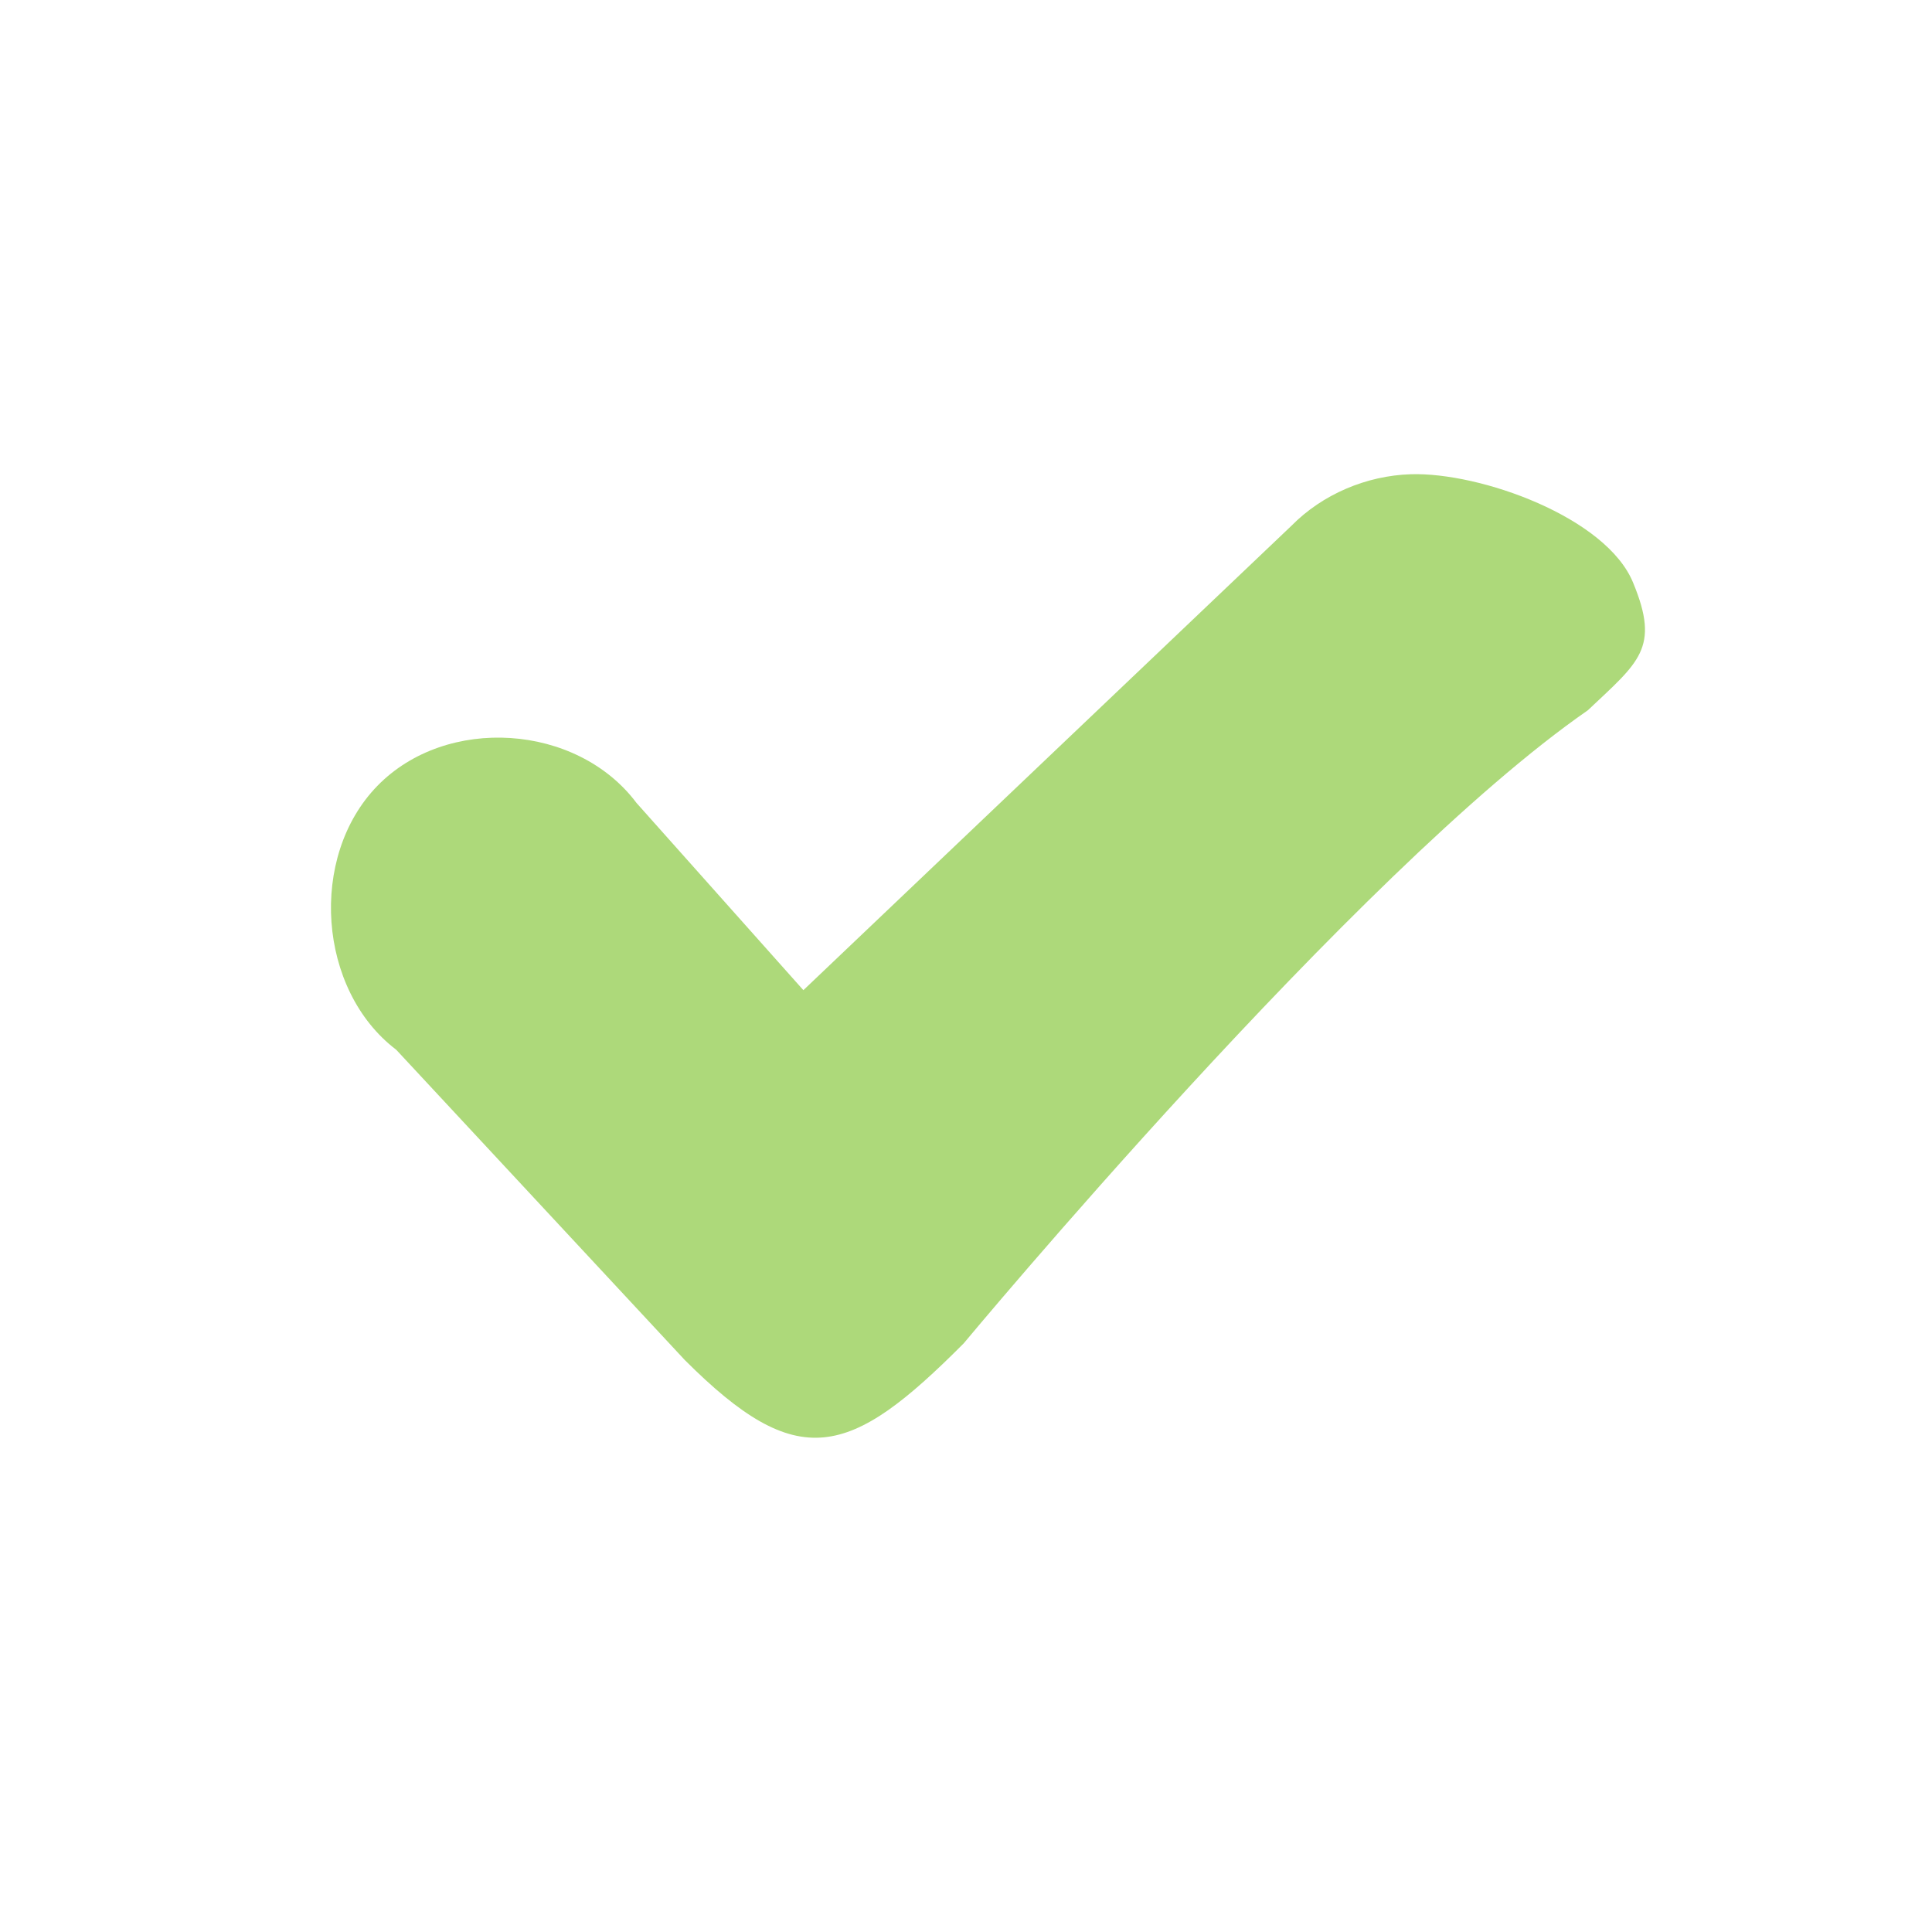
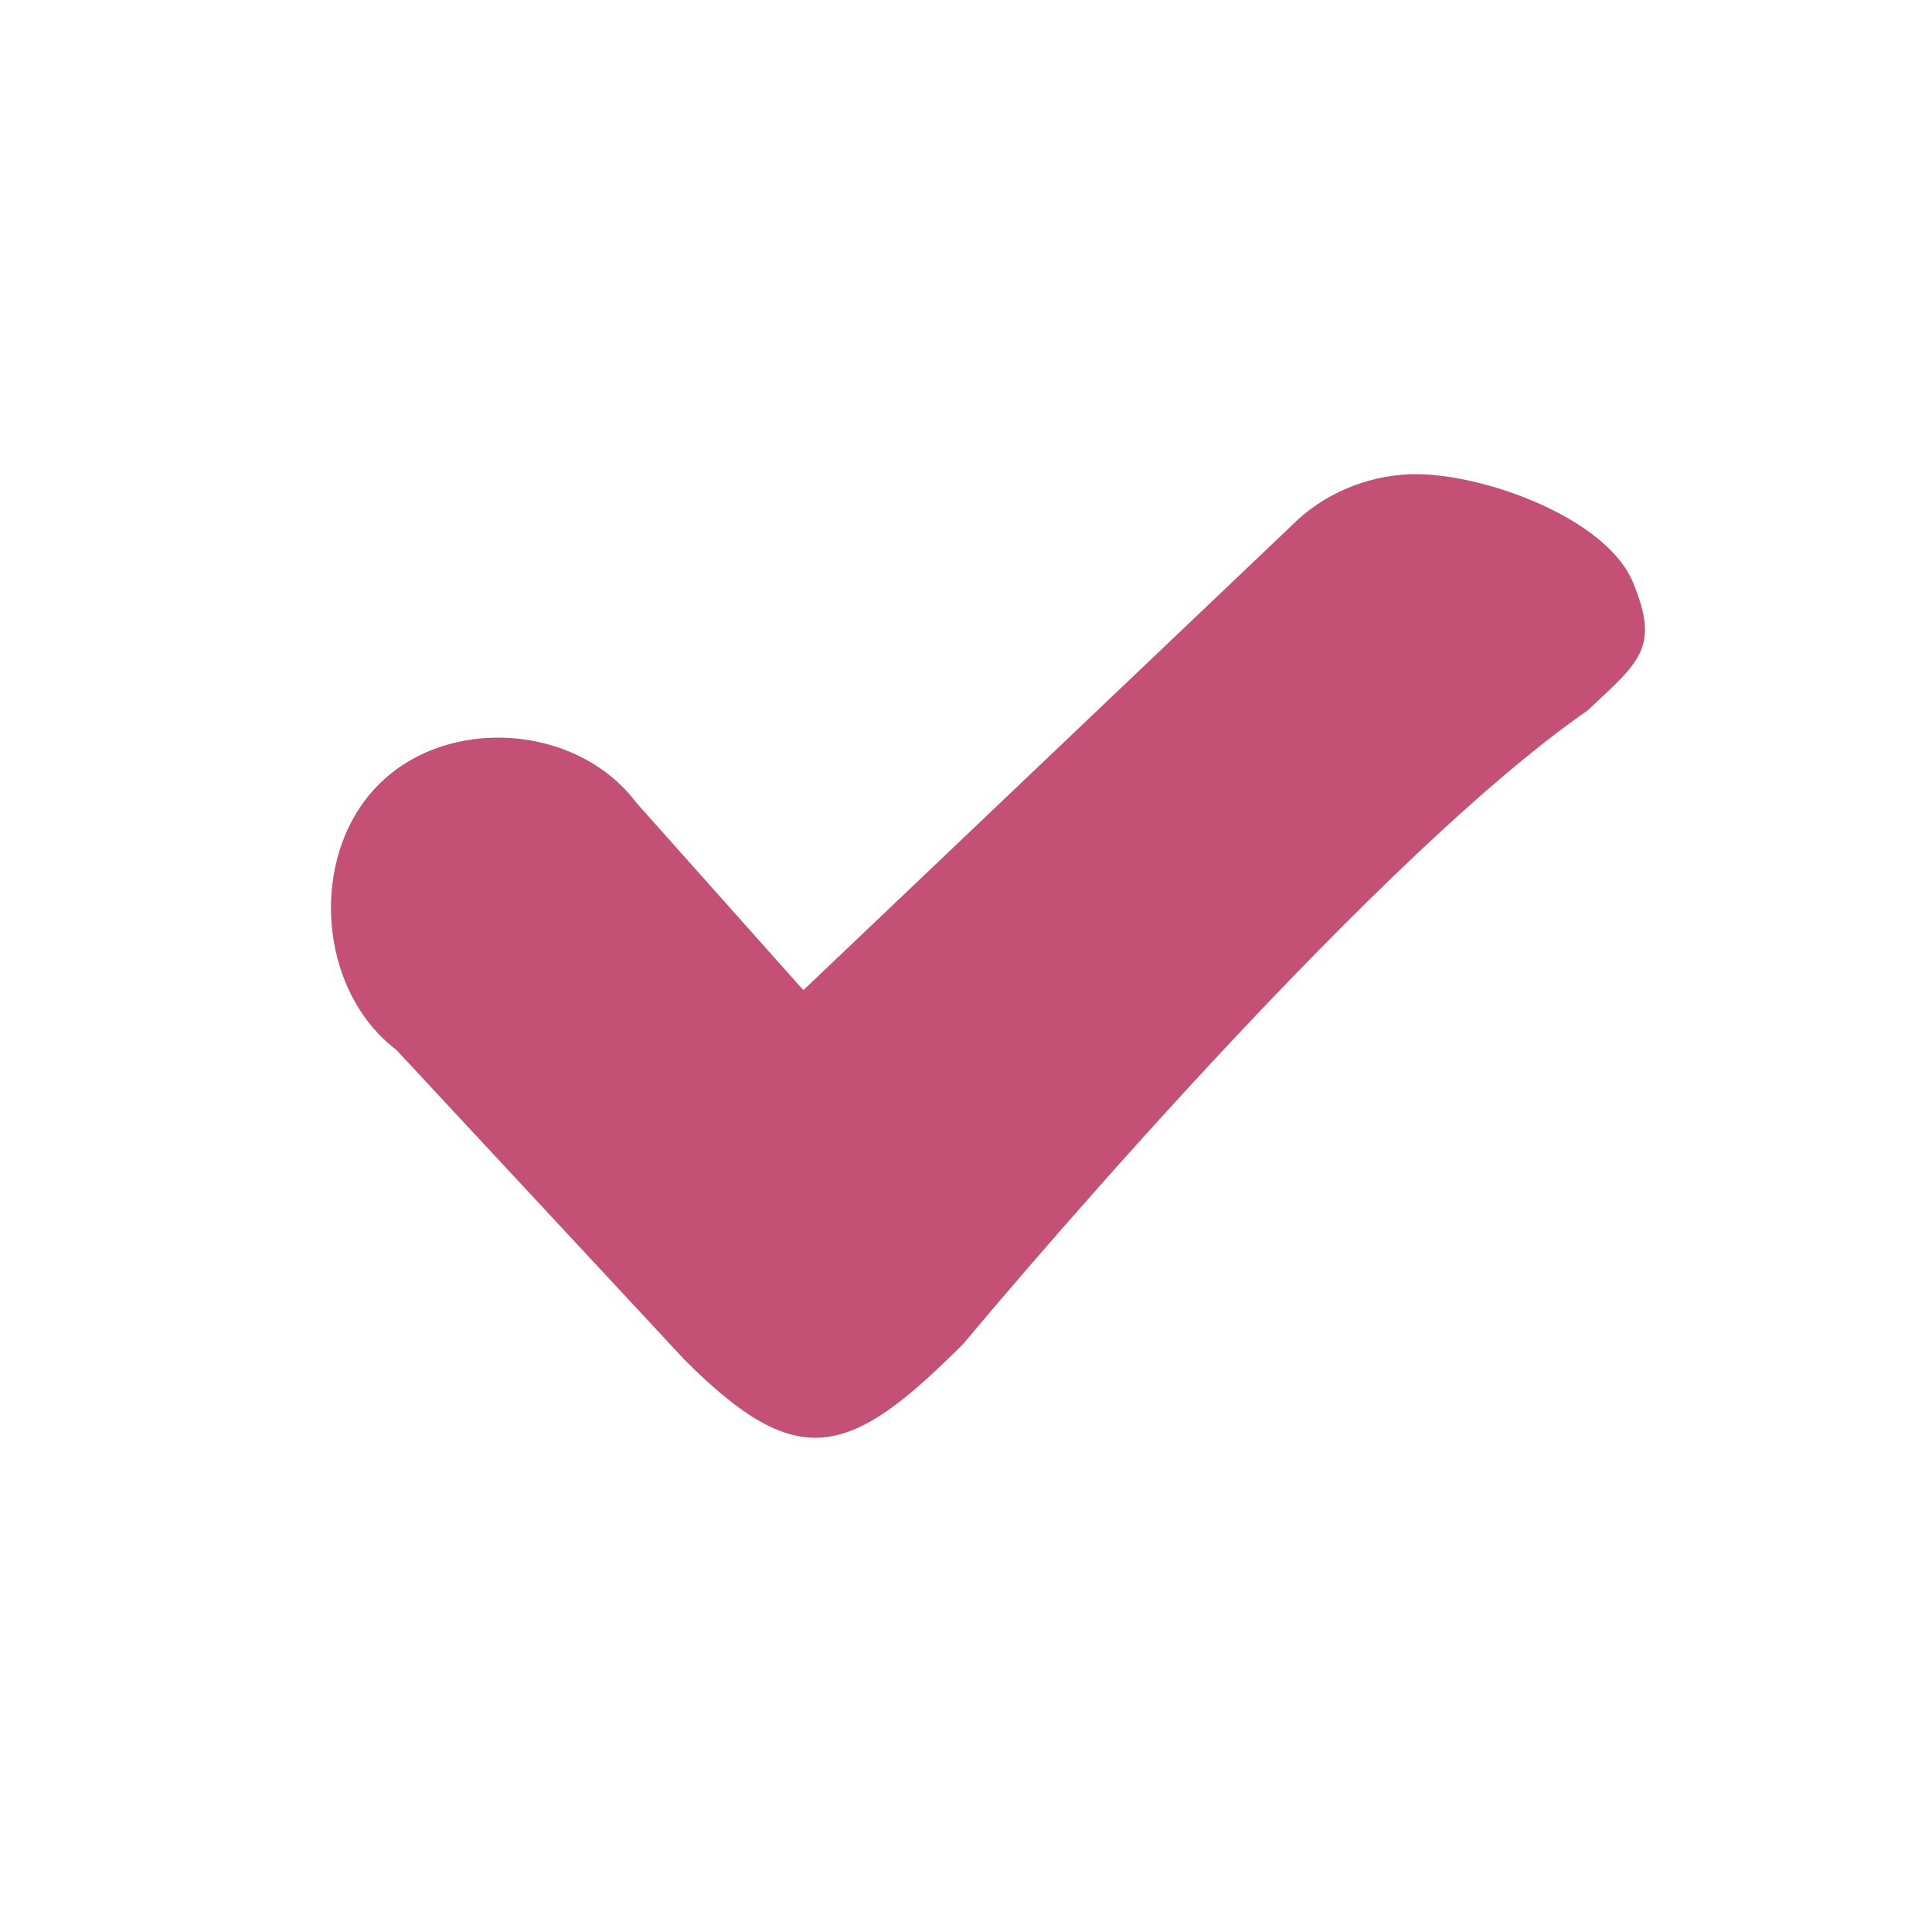
<svg xmlns="http://www.w3.org/2000/svg" width="133pt" height="133pt" viewBox="0 0 133 133" version="1.1">
  <g id="surface1">
-     <path style=" stroke:none;fill-rule:nonzero;fill:#add97a;fill-opacity:1;" d="M 97.102 32.648 C 94.074 32.746 91.047 34.016 88.898 36.199 L 55.305 68.164 L 43.816 55.273 C 39.715 49.805 30.73 49.219 25.977 54.102 C 21.223 58.984 21.875 68.164 27.277 72.266 L 47.137 93.621 C 54.949 101.434 58.465 100.391 66.34 92.48 C 66.34 92.48 93.426 59.895 109.309 48.895 C 112.824 45.574 114.289 44.629 112.434 40.137 C 110.613 35.613 101.887 32.488 97.102 32.648 Z M 97.102 32.648 " />
+     <path style=" stroke:none;fill-rule:nonzero;fill:#c45075;fill-opacity:1;" d="M 97.102 32.648 C 94.074 32.746 91.047 34.016 88.898 36.199 L 55.305 68.164 L 43.816 55.273 C 39.715 49.805 30.73 49.219 25.977 54.102 C 21.223 58.984 21.875 68.164 27.277 72.266 L 47.137 93.621 C 54.949 101.434 58.465 100.391 66.34 92.48 C 66.34 92.48 93.426 59.895 109.309 48.895 C 112.824 45.574 114.289 44.629 112.434 40.137 C 110.613 35.613 101.887 32.488 97.102 32.648 Z M 97.102 32.648 " />
  </g>
</svg>
